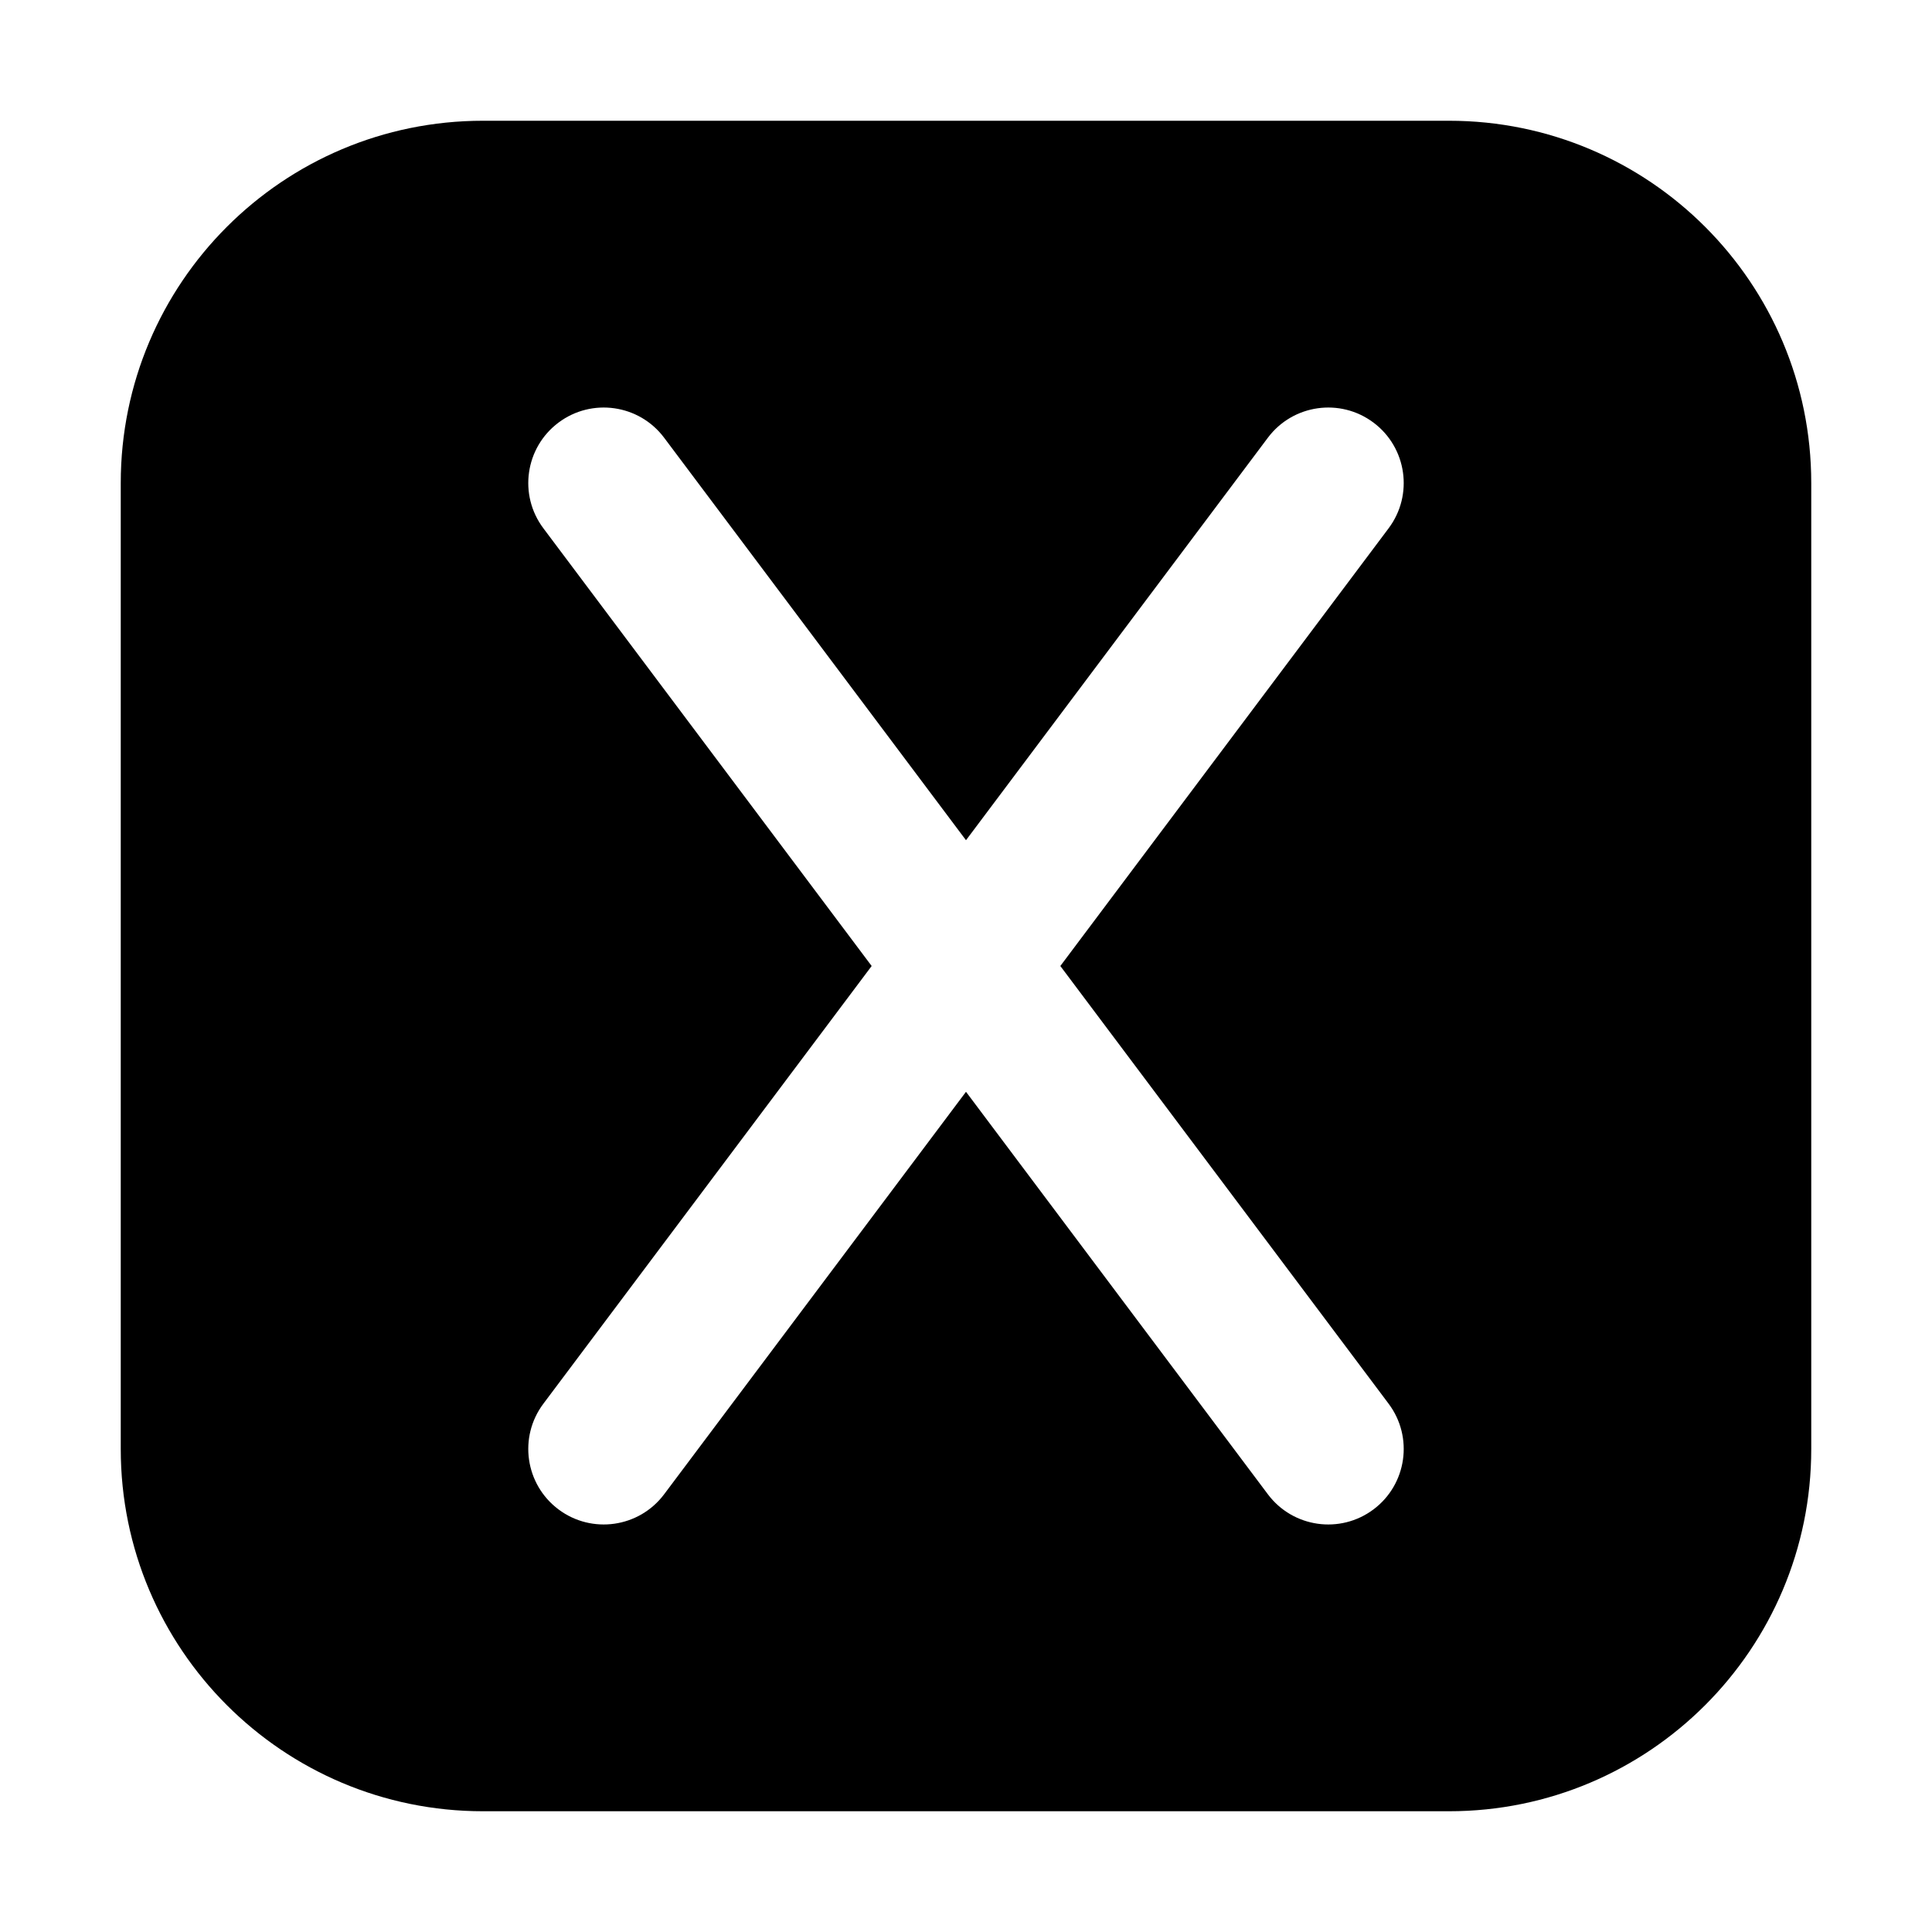
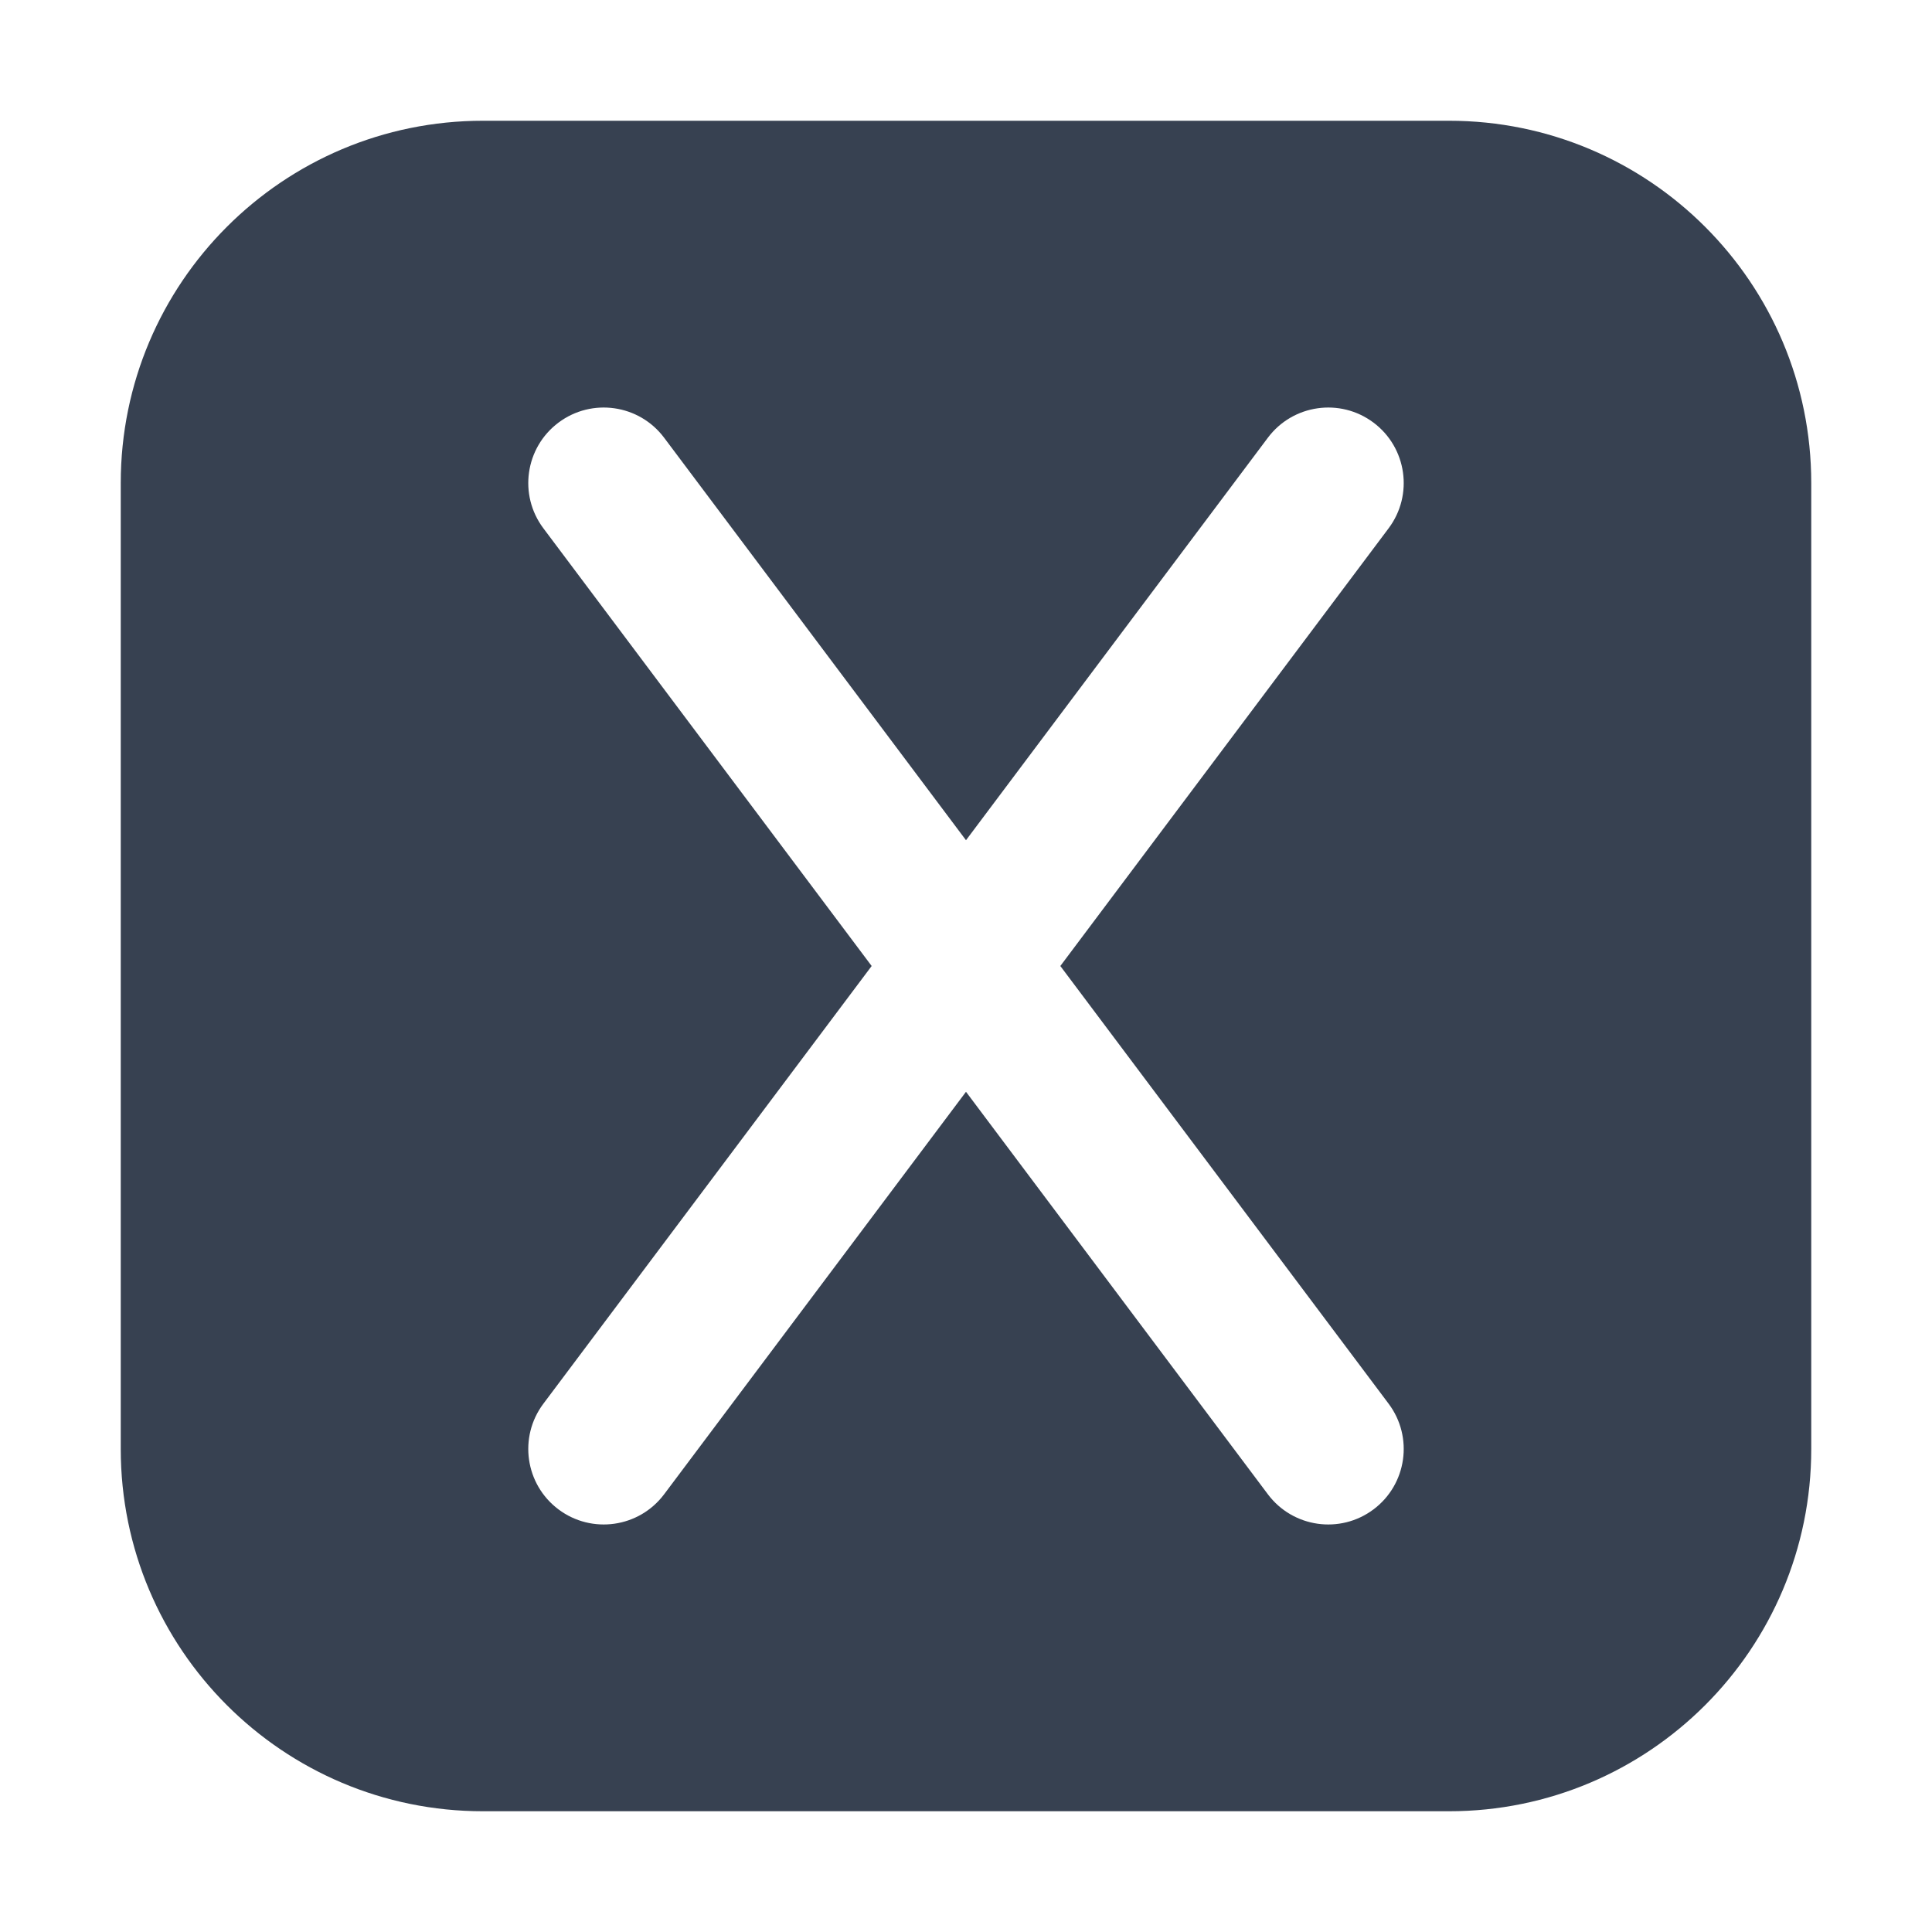
<svg xmlns="http://www.w3.org/2000/svg" width="512" height="512" viewBox="0 0 512 512" fill="none">
-   <path fill-rule="evenodd" clip-rule="evenodd" d="M128 32C74.981 32 32 74.981 32 128V384C32 437.019 74.981 480 128 480H384C437.019 480 480 437.019 480 384V128C480 74.981 437.019 32 384 32H128ZM175.999 116.001C169.372 107.165 156.836 105.374 147.999 112.001C139.163 118.629 137.372 131.165 143.999 140.001L230.999 256.001L143.999 372.001C137.372 380.838 139.163 393.374 147.999 400.001C156.836 406.629 169.372 404.838 175.999 396.001L255.999 289.335L335.999 396.001C342.627 404.838 355.163 406.629 363.999 400.001C372.836 393.374 374.627 380.838 367.999 372.001L280.999 256.001L367.999 140.001C374.627 131.165 372.836 118.629 363.999 112.001C355.163 105.374 342.627 107.165 335.999 116.001L255.999 222.668L175.999 116.001Z" fill="black" />
+   <path fill-rule="evenodd" clip-rule="evenodd" d="M128 32C74.981 32 32 74.981 32 128V384C32 437.019 74.981 480 128 480H384C437.019 480 480 437.019 480 384V128C480 74.981 437.019 32 384 32H128ZM175.999 116.001C169.372 107.165 156.836 105.374 147.999 112.001C139.163 118.629 137.372 131.165 143.999 140.001L230.999 256.001L143.999 372.001C137.372 380.838 139.163 393.374 147.999 400.001C156.836 406.629 169.372 404.838 175.999 396.001L255.999 289.335L335.999 396.001C342.627 404.838 355.163 406.629 363.999 400.001C372.836 393.374 374.627 380.838 367.999 372.001L280.999 256.001L367.999 140.001C374.627 131.165 372.836 118.629 363.999 112.001C355.163 105.374 342.627 107.165 335.999 116.001L255.999 222.668L175.999 116.001Z" fill="#374151" />
</svg>
